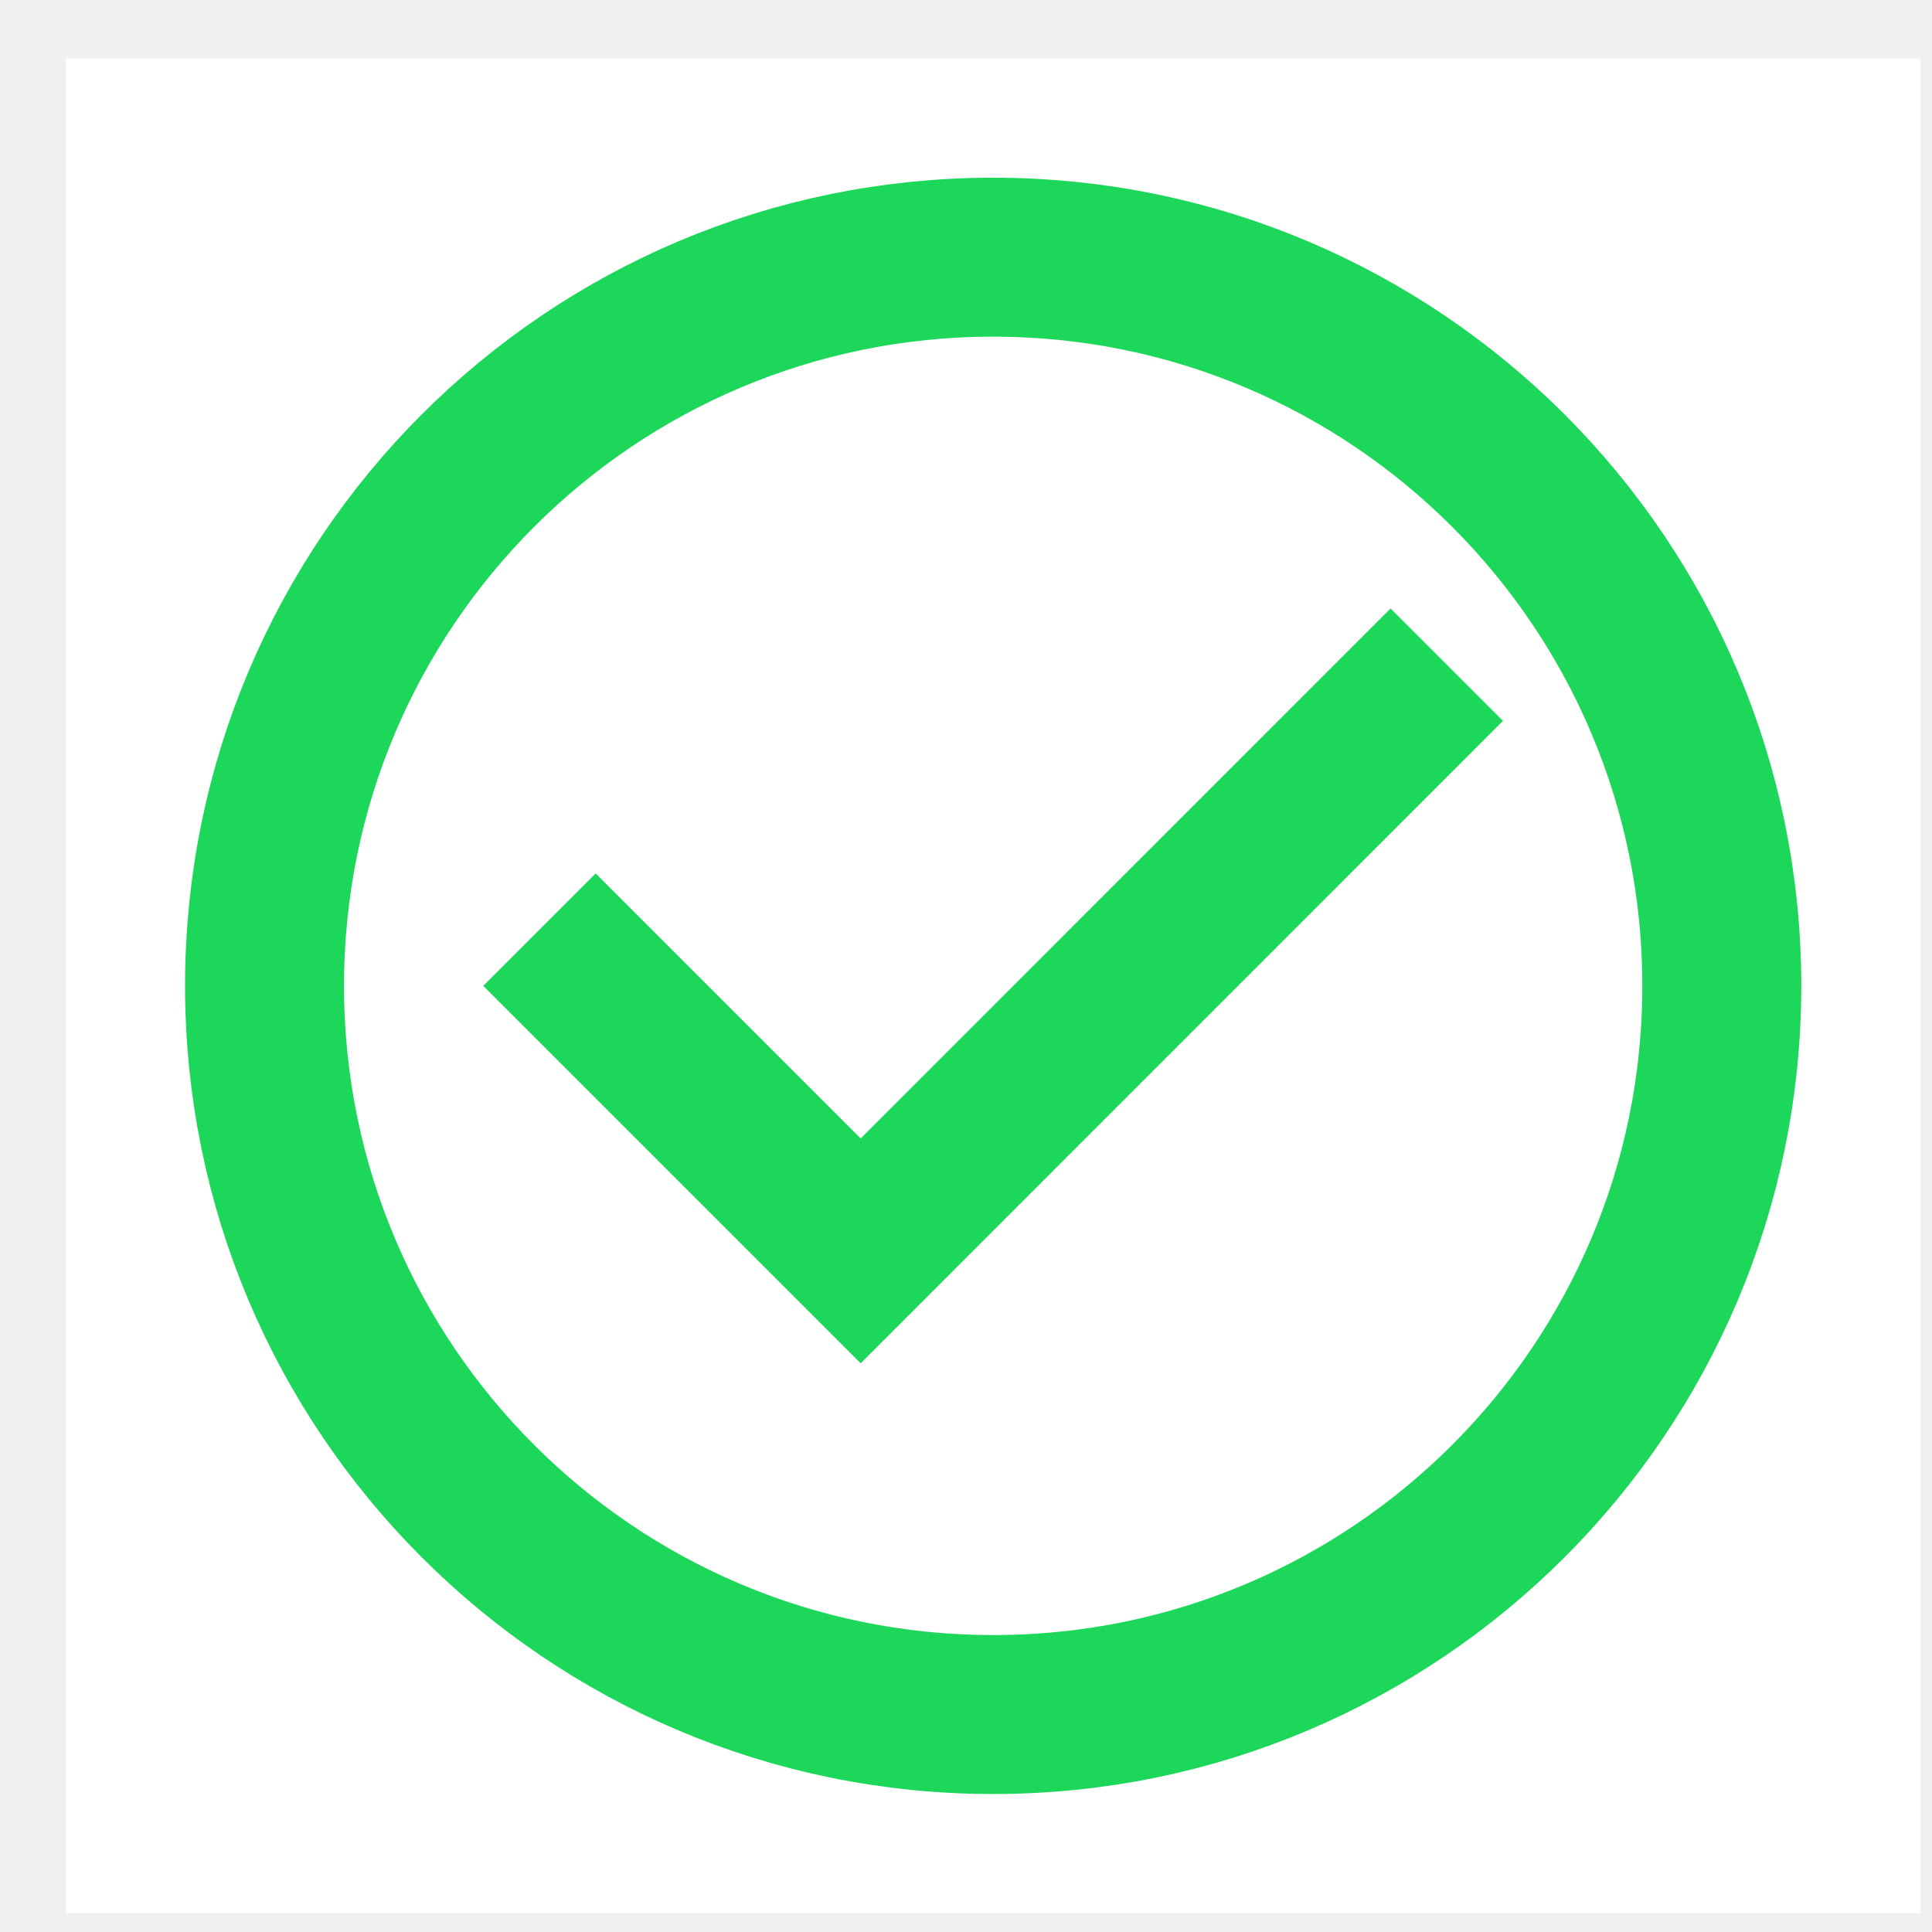
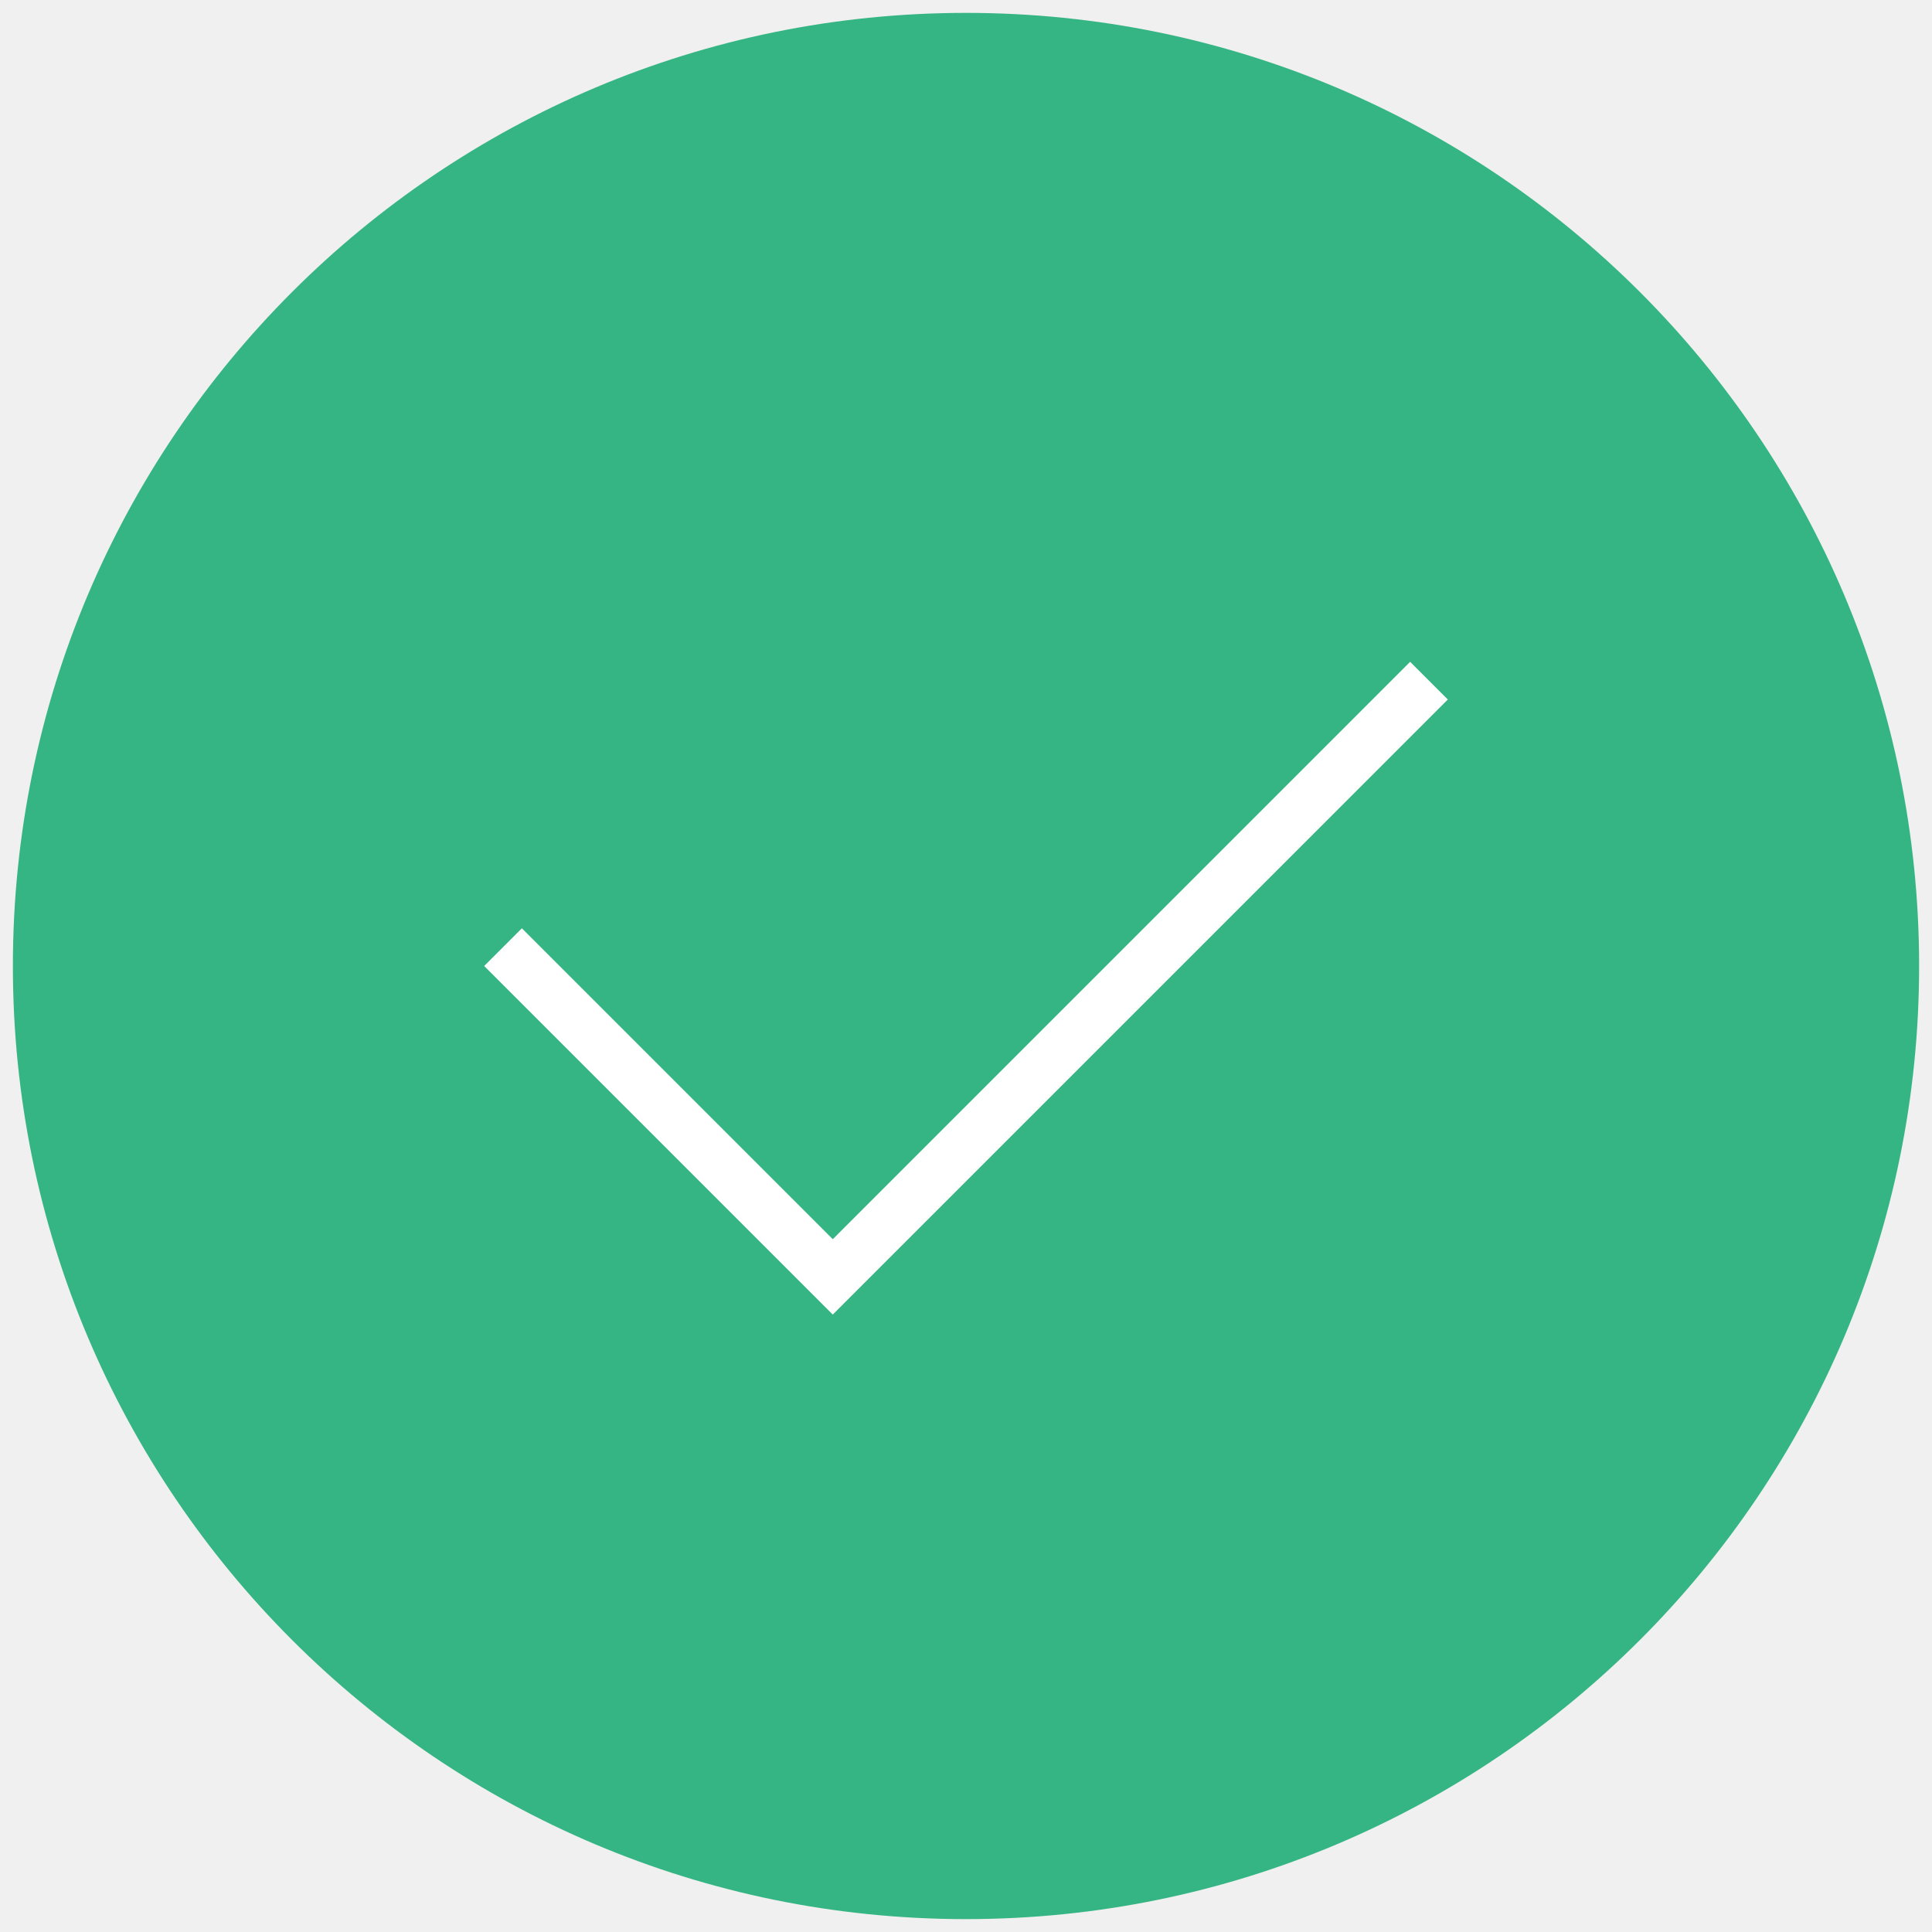
- <svg xmlns="http://www.w3.org/2000/svg" width="25" height="25" viewBox="0 0 25 25" fill="none">
-   <rect width="24" height="24" transform="translate(0.851562 0.756836)" fill="white" />
-   <path d="M7.708 12.757L11.137 16.186L17.994 9.328" stroke="#1DD75B" stroke-width="2.057" stroke-miterlimit="10" stroke-linecap="square" />
-   <path d="M12.851 22.186C18.059 22.186 22.28 17.964 22.28 12.757C22.28 7.55 18.059 3.328 12.851 3.328C7.644 3.328 3.423 7.55 3.423 12.757C3.423 17.964 7.644 22.186 12.851 22.186Z" stroke="#1DD75B" stroke-width="2.057" stroke-miterlimit="10" stroke-linecap="square" />
+ <svg xmlns="http://www.w3.org/2000/svg" width="75" height="75" viewBox="0 0 75 75" fill="none">
+   <rect x="0.5" y="0.5" width="74" height="74" rx="37" fill="#36B584" />
+   <path d="M20.259 37.5L32.328 49.569L54.741 27.155" stroke="white" stroke-width="2.069" stroke-miterlimit="10" stroke-linecap="square" />
</svg>
